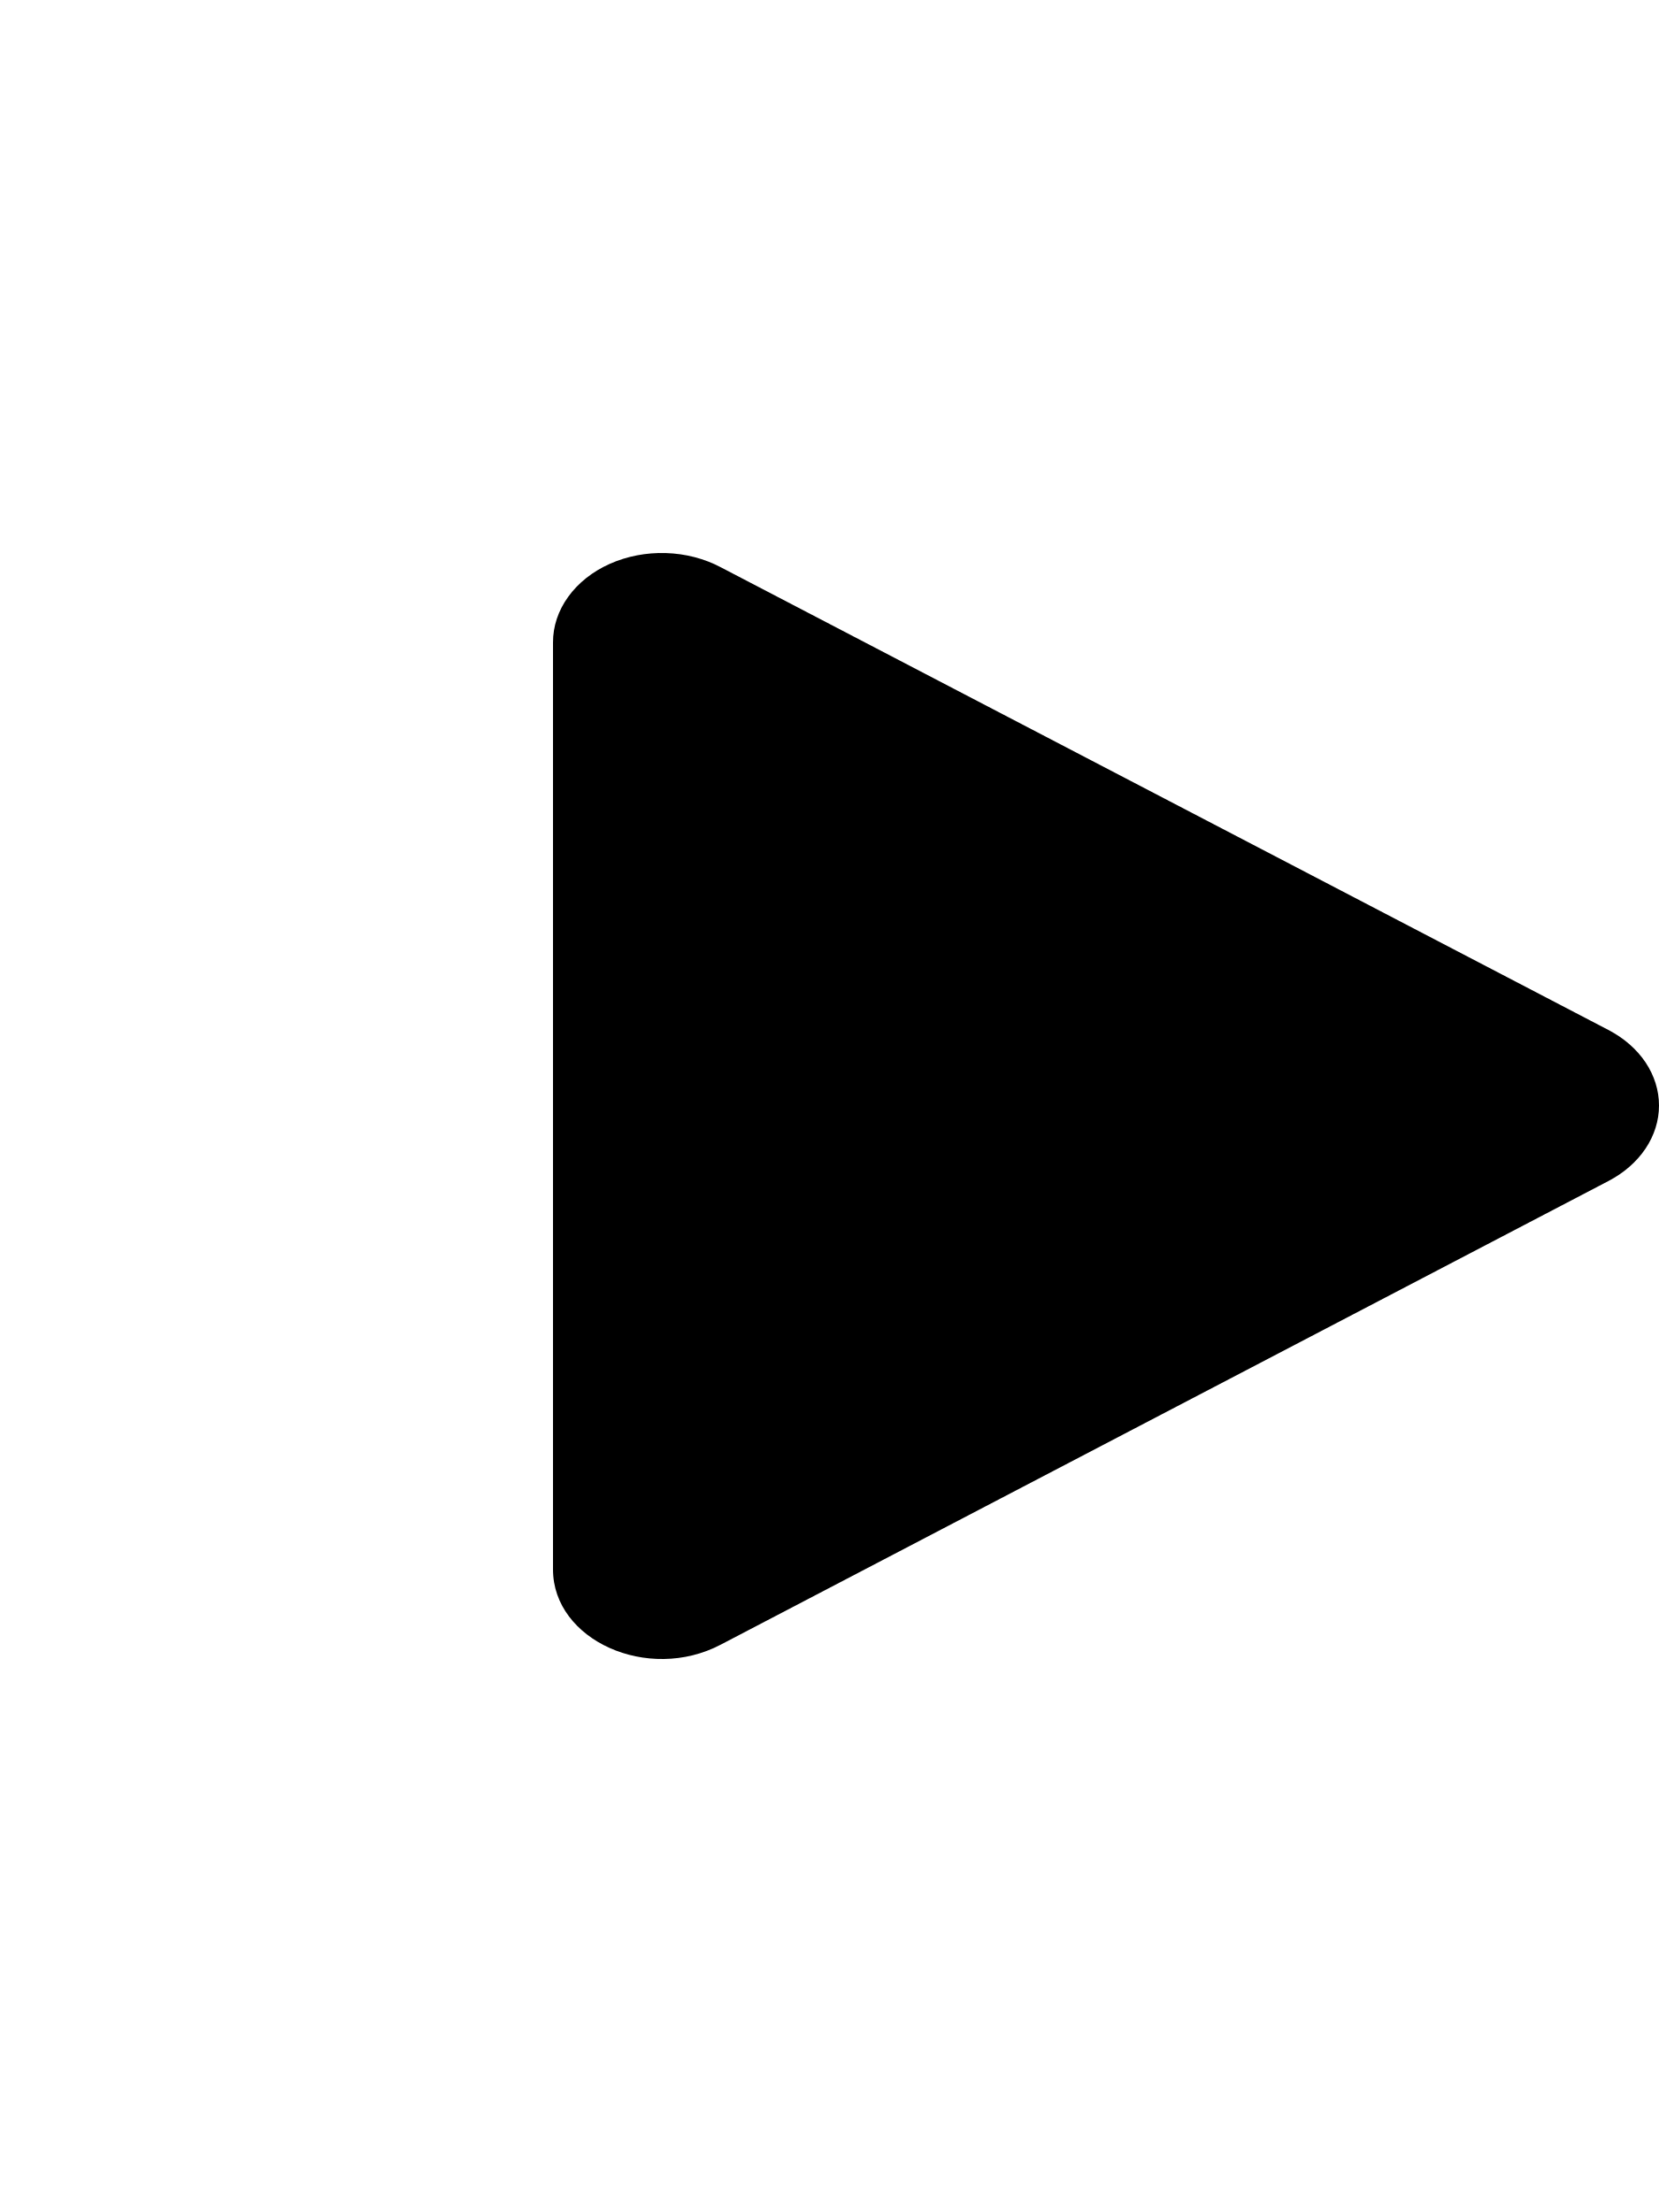
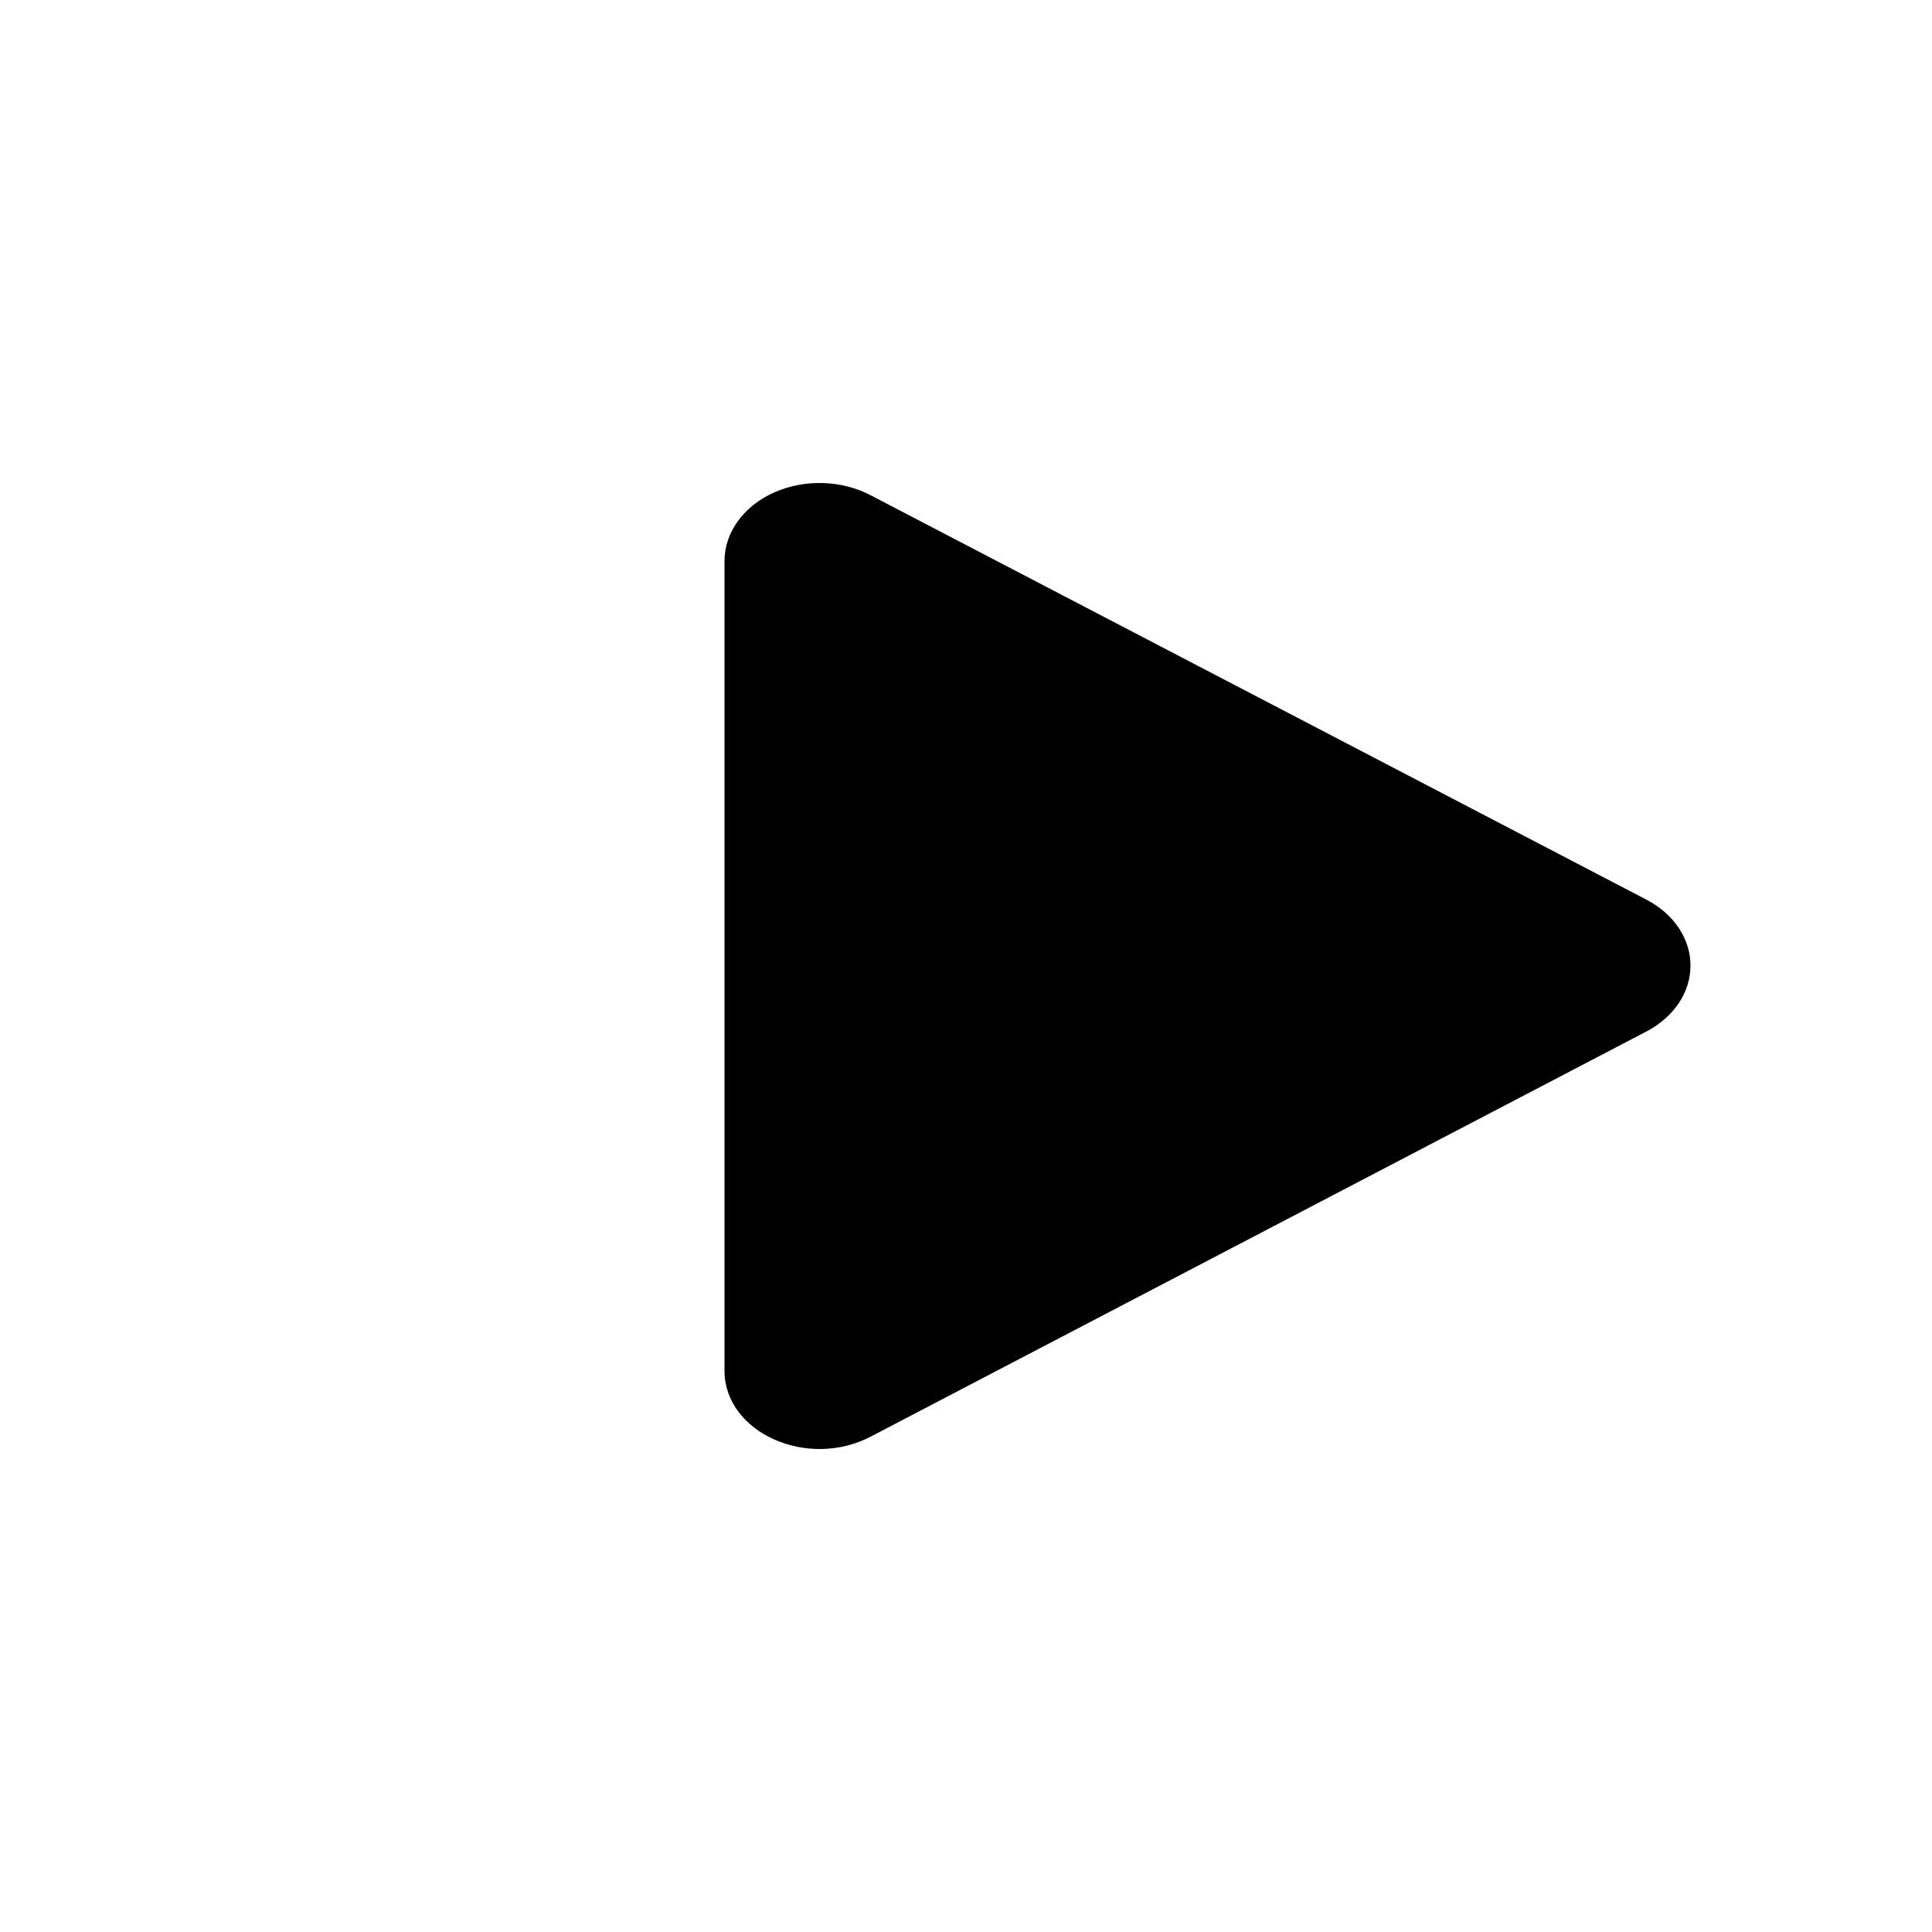
- <svg xmlns="http://www.w3.org/2000/svg" width="30" height="40" viewBox="0 0 30 40" fill="none">
+ <svg xmlns="http://www.w3.org/2000/svg" width="30" height="30" viewBox="0 0 30 40" fill="none">
  <path d="M10 11.618V28.38C10 29.658 11.715 30.435 13.036 29.739L29.083 21.358C29.364 21.212 29.595 21.01 29.756 20.771C29.916 20.532 30 20.264 30 19.991C30 19.718 29.916 19.45 29.756 19.21C29.595 18.971 29.364 18.77 29.083 18.624L13.036 10.259C12.739 10.101 12.395 10.012 12.041 10.001C11.687 9.99 11.336 10.058 11.025 10.197C10.714 10.336 10.455 10.542 10.275 10.792C10.094 11.042 9.999 11.327 10 11.618Z" fill="black" />
</svg>
